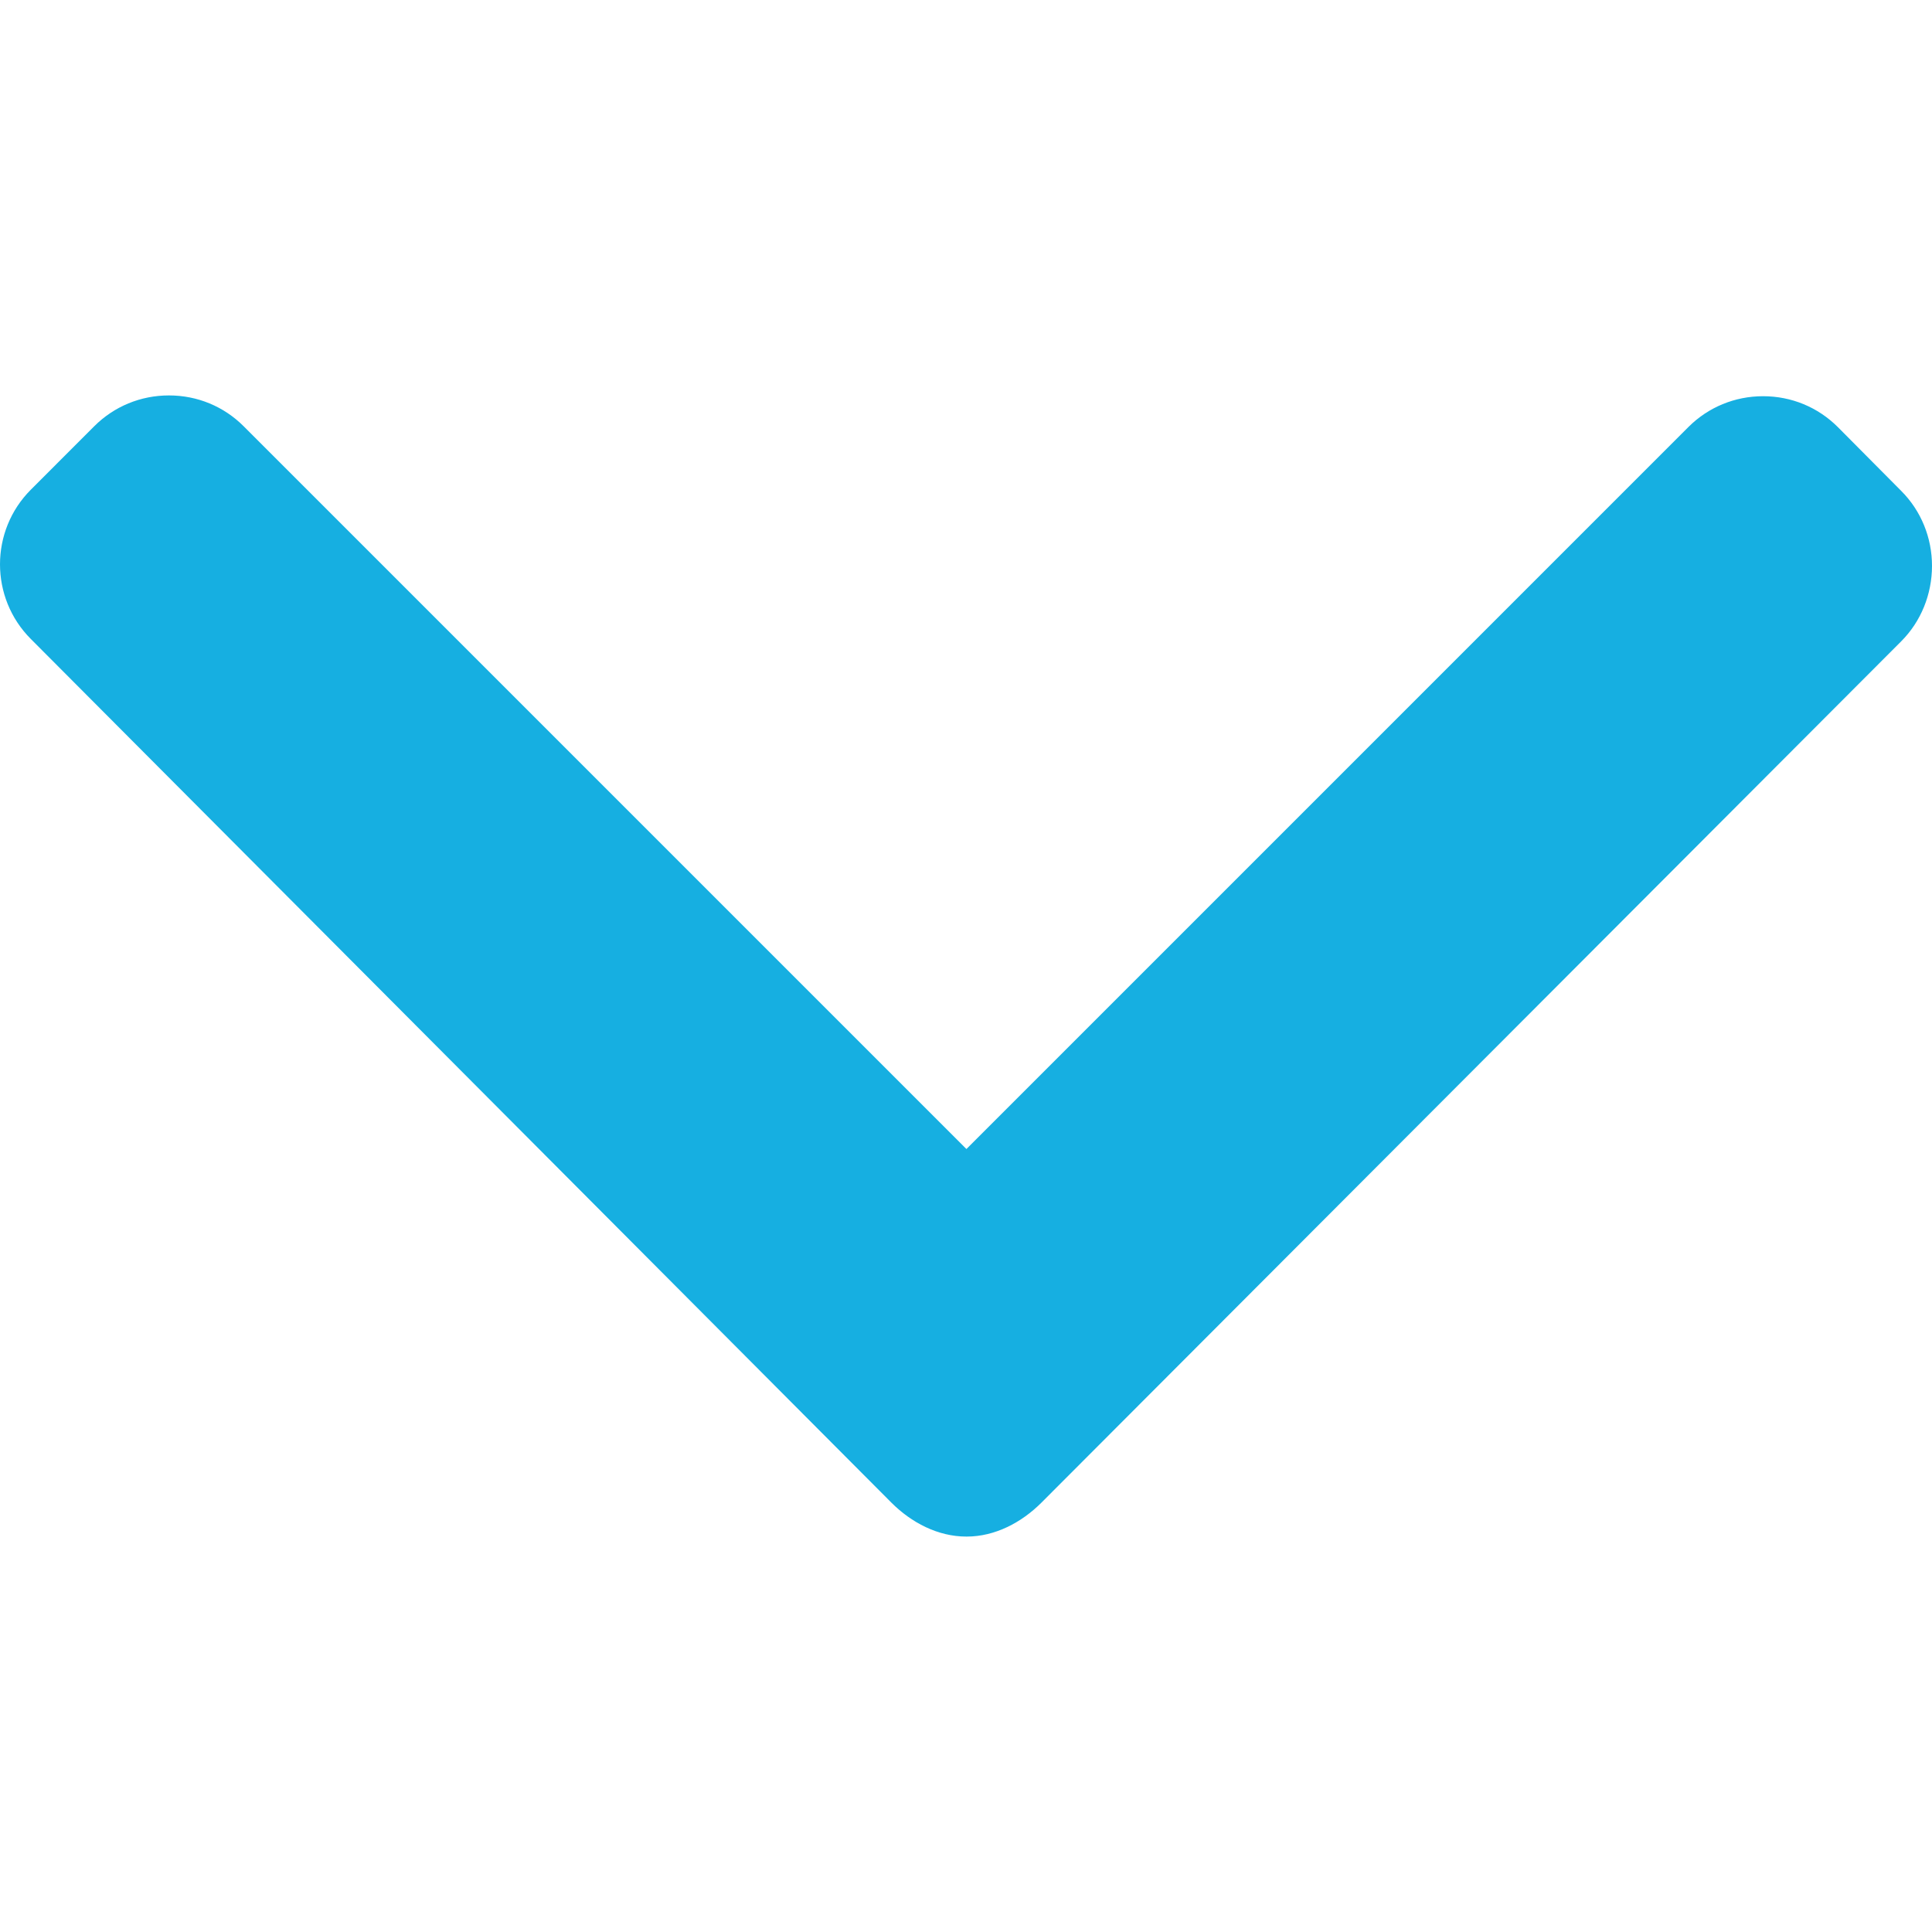
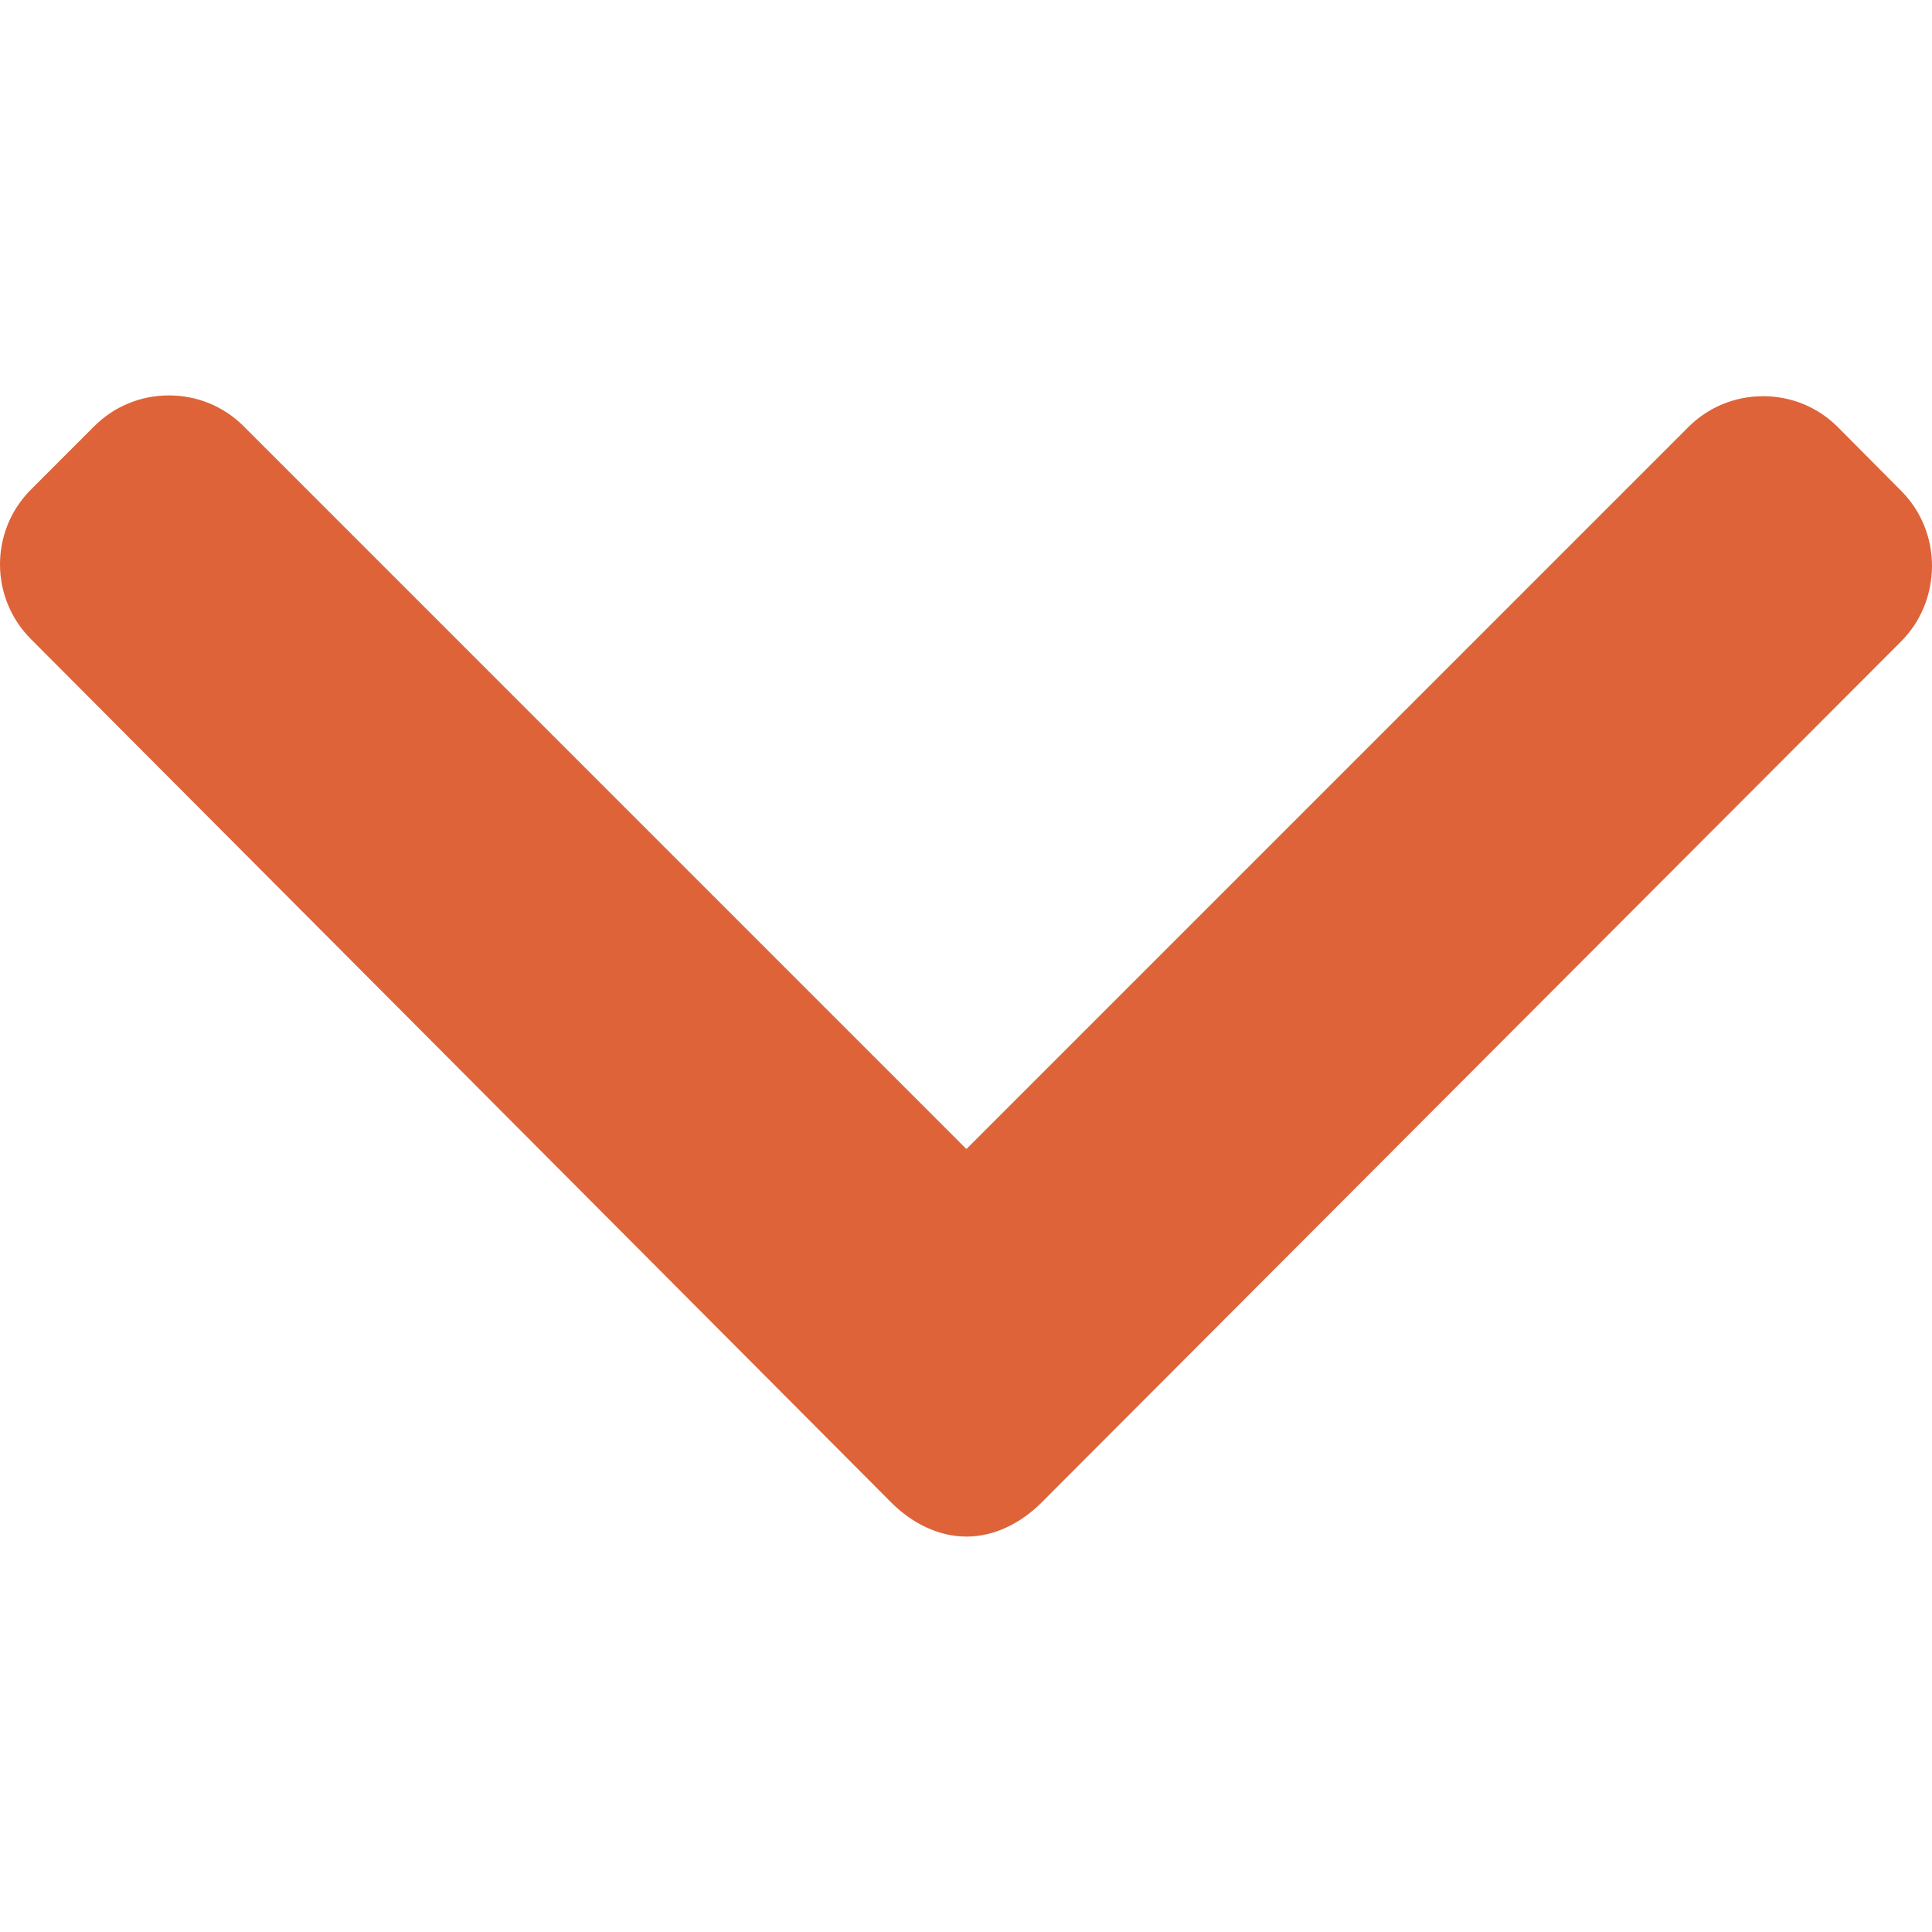
- <svg xmlns="http://www.w3.org/2000/svg" version="1.1" fill="#16afe1" id="Layer_1" x="0px" y="0px" viewBox="0 0 491.996 491.996" style="enable-background:new 0 0 491.996 491.996;" xml:space="preserve">
+ <svg xmlns="http://www.w3.org/2000/svg" version="1.1" fill="#de6339" id="Layer_1" x="0px" y="0px" viewBox="0 0 491.996 491.996" style="enable-background:new 0 0 491.996 491.996;" xml:space="preserve">
  <g>
    <g>
      <path d="M484.132,124.986l-16.116-16.228c-5.072-5.068-11.82-7.86-19.032-7.86c-7.208,0-13.964,2.792-19.036,7.86l-183.84,183.848    L62.056,108.554c-5.064-5.068-11.82-7.856-19.028-7.856s-13.968,2.788-19.036,7.856l-16.12,16.128    c-10.496,10.488-10.496,27.572,0,38.06l219.136,219.924c5.064,5.064,11.812,8.632,19.084,8.632h0.084    c7.212,0,13.96-3.572,19.024-8.632l218.932-219.328c5.072-5.064,7.856-12.016,7.864-19.224    C491.996,136.902,489.204,130.046,484.132,124.986z" />
    </g>
  </g>
  <g>
</g>
  <g>
</g>
  <g>
</g>
  <g>
</g>
  <g>
</g>
  <g>
</g>
  <g>
</g>
  <g>
</g>
  <g>
</g>
  <g>
</g>
  <g>
</g>
  <g>
</g>
  <g>
</g>
  <g>
</g>
  <g>
</g>
</svg>
